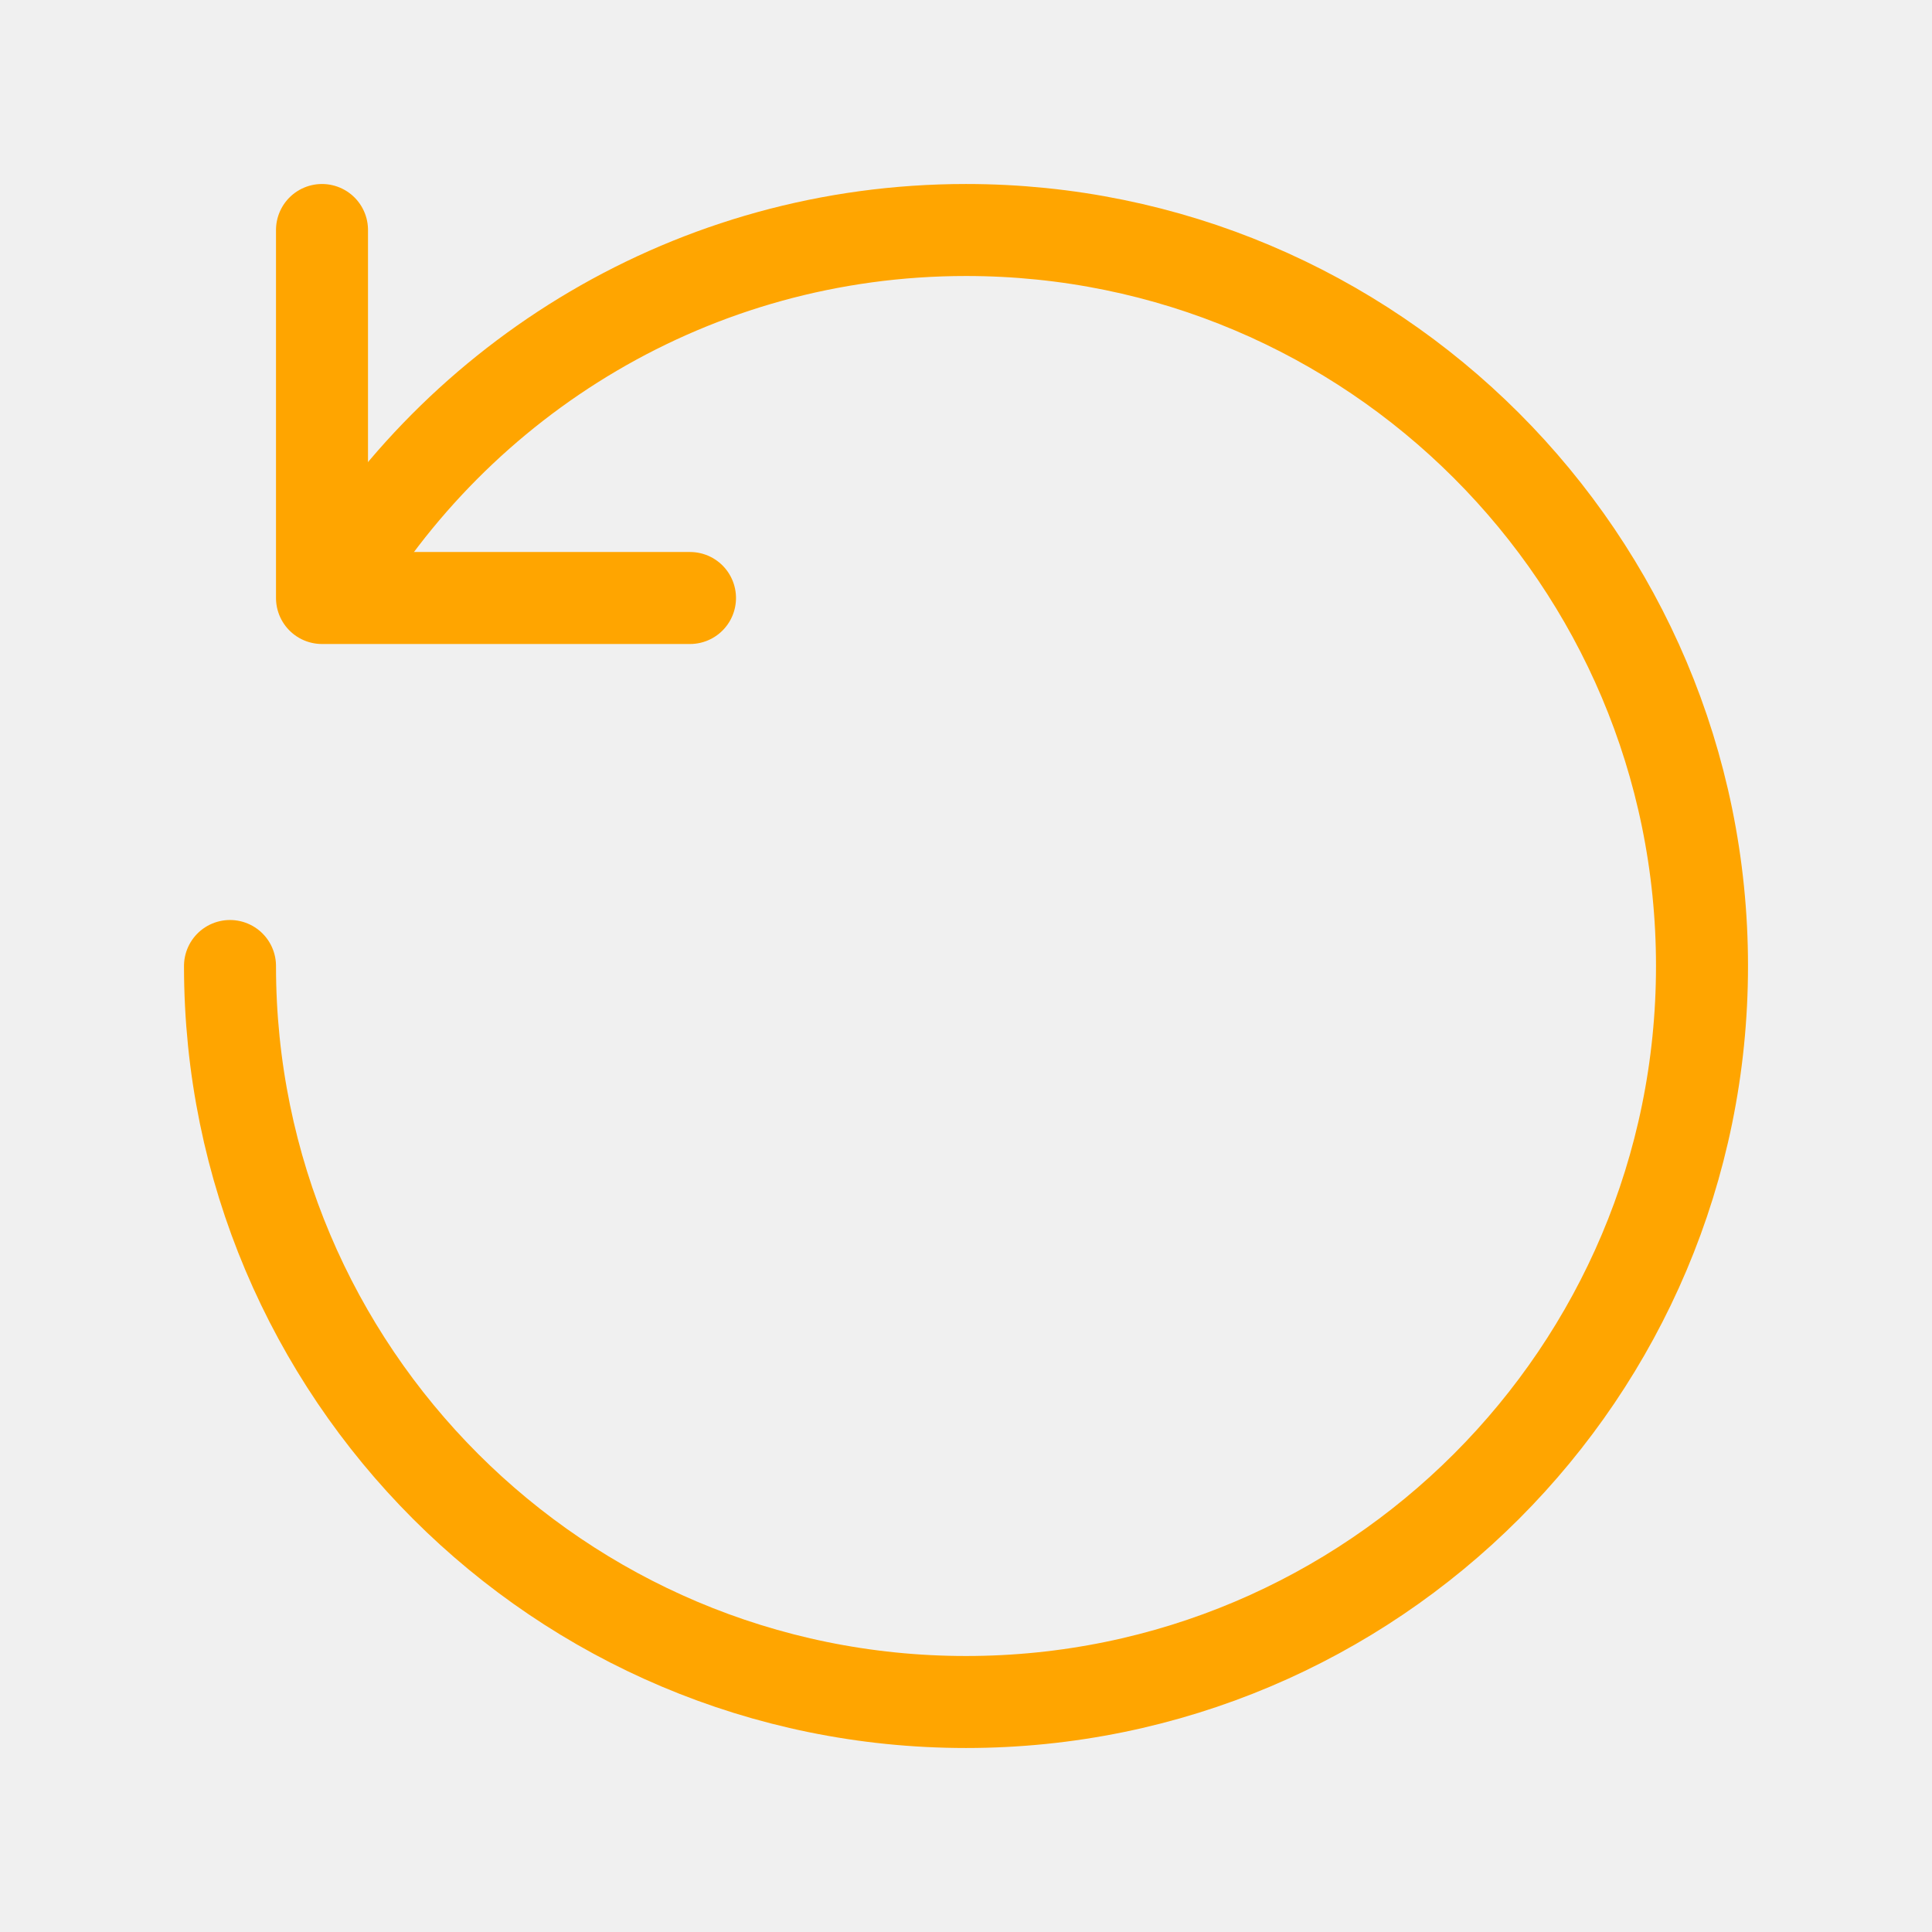
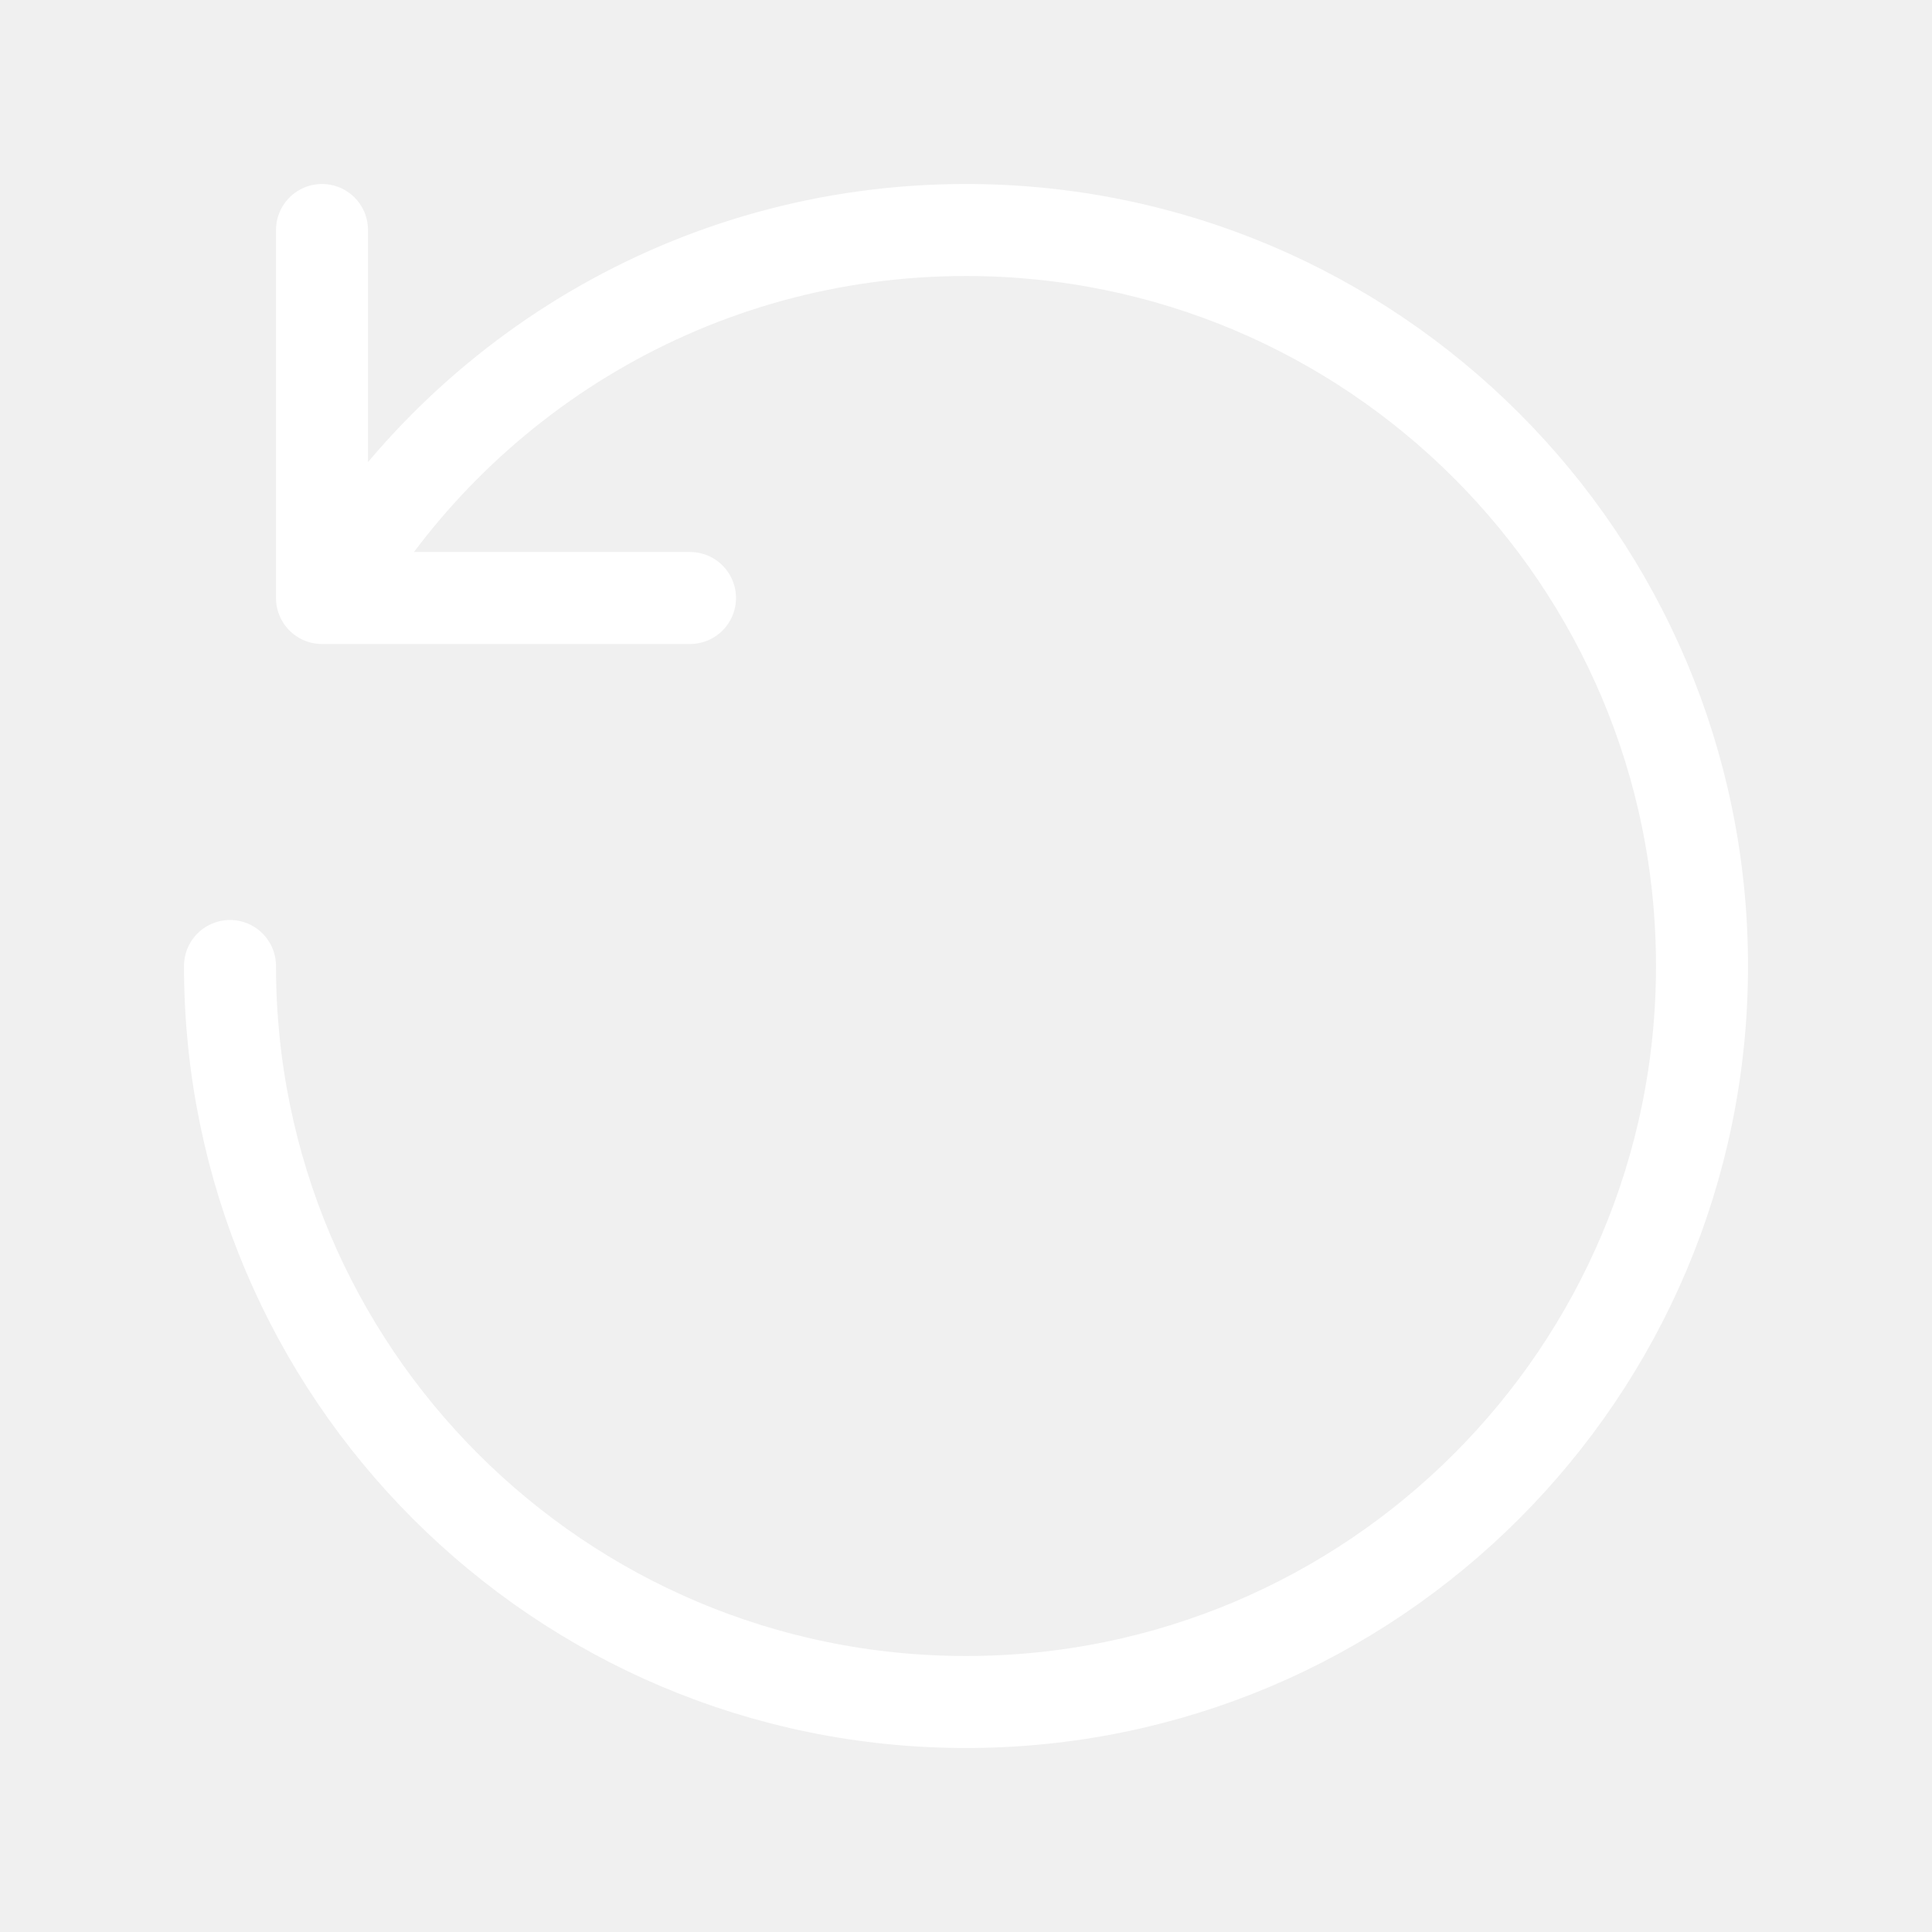
<svg xmlns="http://www.w3.org/2000/svg" width="800px" height="800px" viewBox="0 0 21 21">
-   <g fill="none" fill-rule="evenodd" stroke="#FFA500" stroke-linecap="round" stroke-linejoin="round" transform="matrix(0 1 1 0 2.5 2.5)">
+   <g fill="none" fill-rule="evenodd" stroke="white" stroke-linecap="round" stroke-linejoin="round" transform="matrix(0 1 1 0 2.5 2.5)">
    <path d="m3.987 1.078c-2.384 1.385-3.987 3.966-3.987 6.922 0 4.418 3.582 8 8 8s8-3.582 8-8-3.582-8-8-8" />
    <path d="m4 1v4h-4" transform="matrix(1 0 0 -1 0 6)" />
  </g>
</svg>
